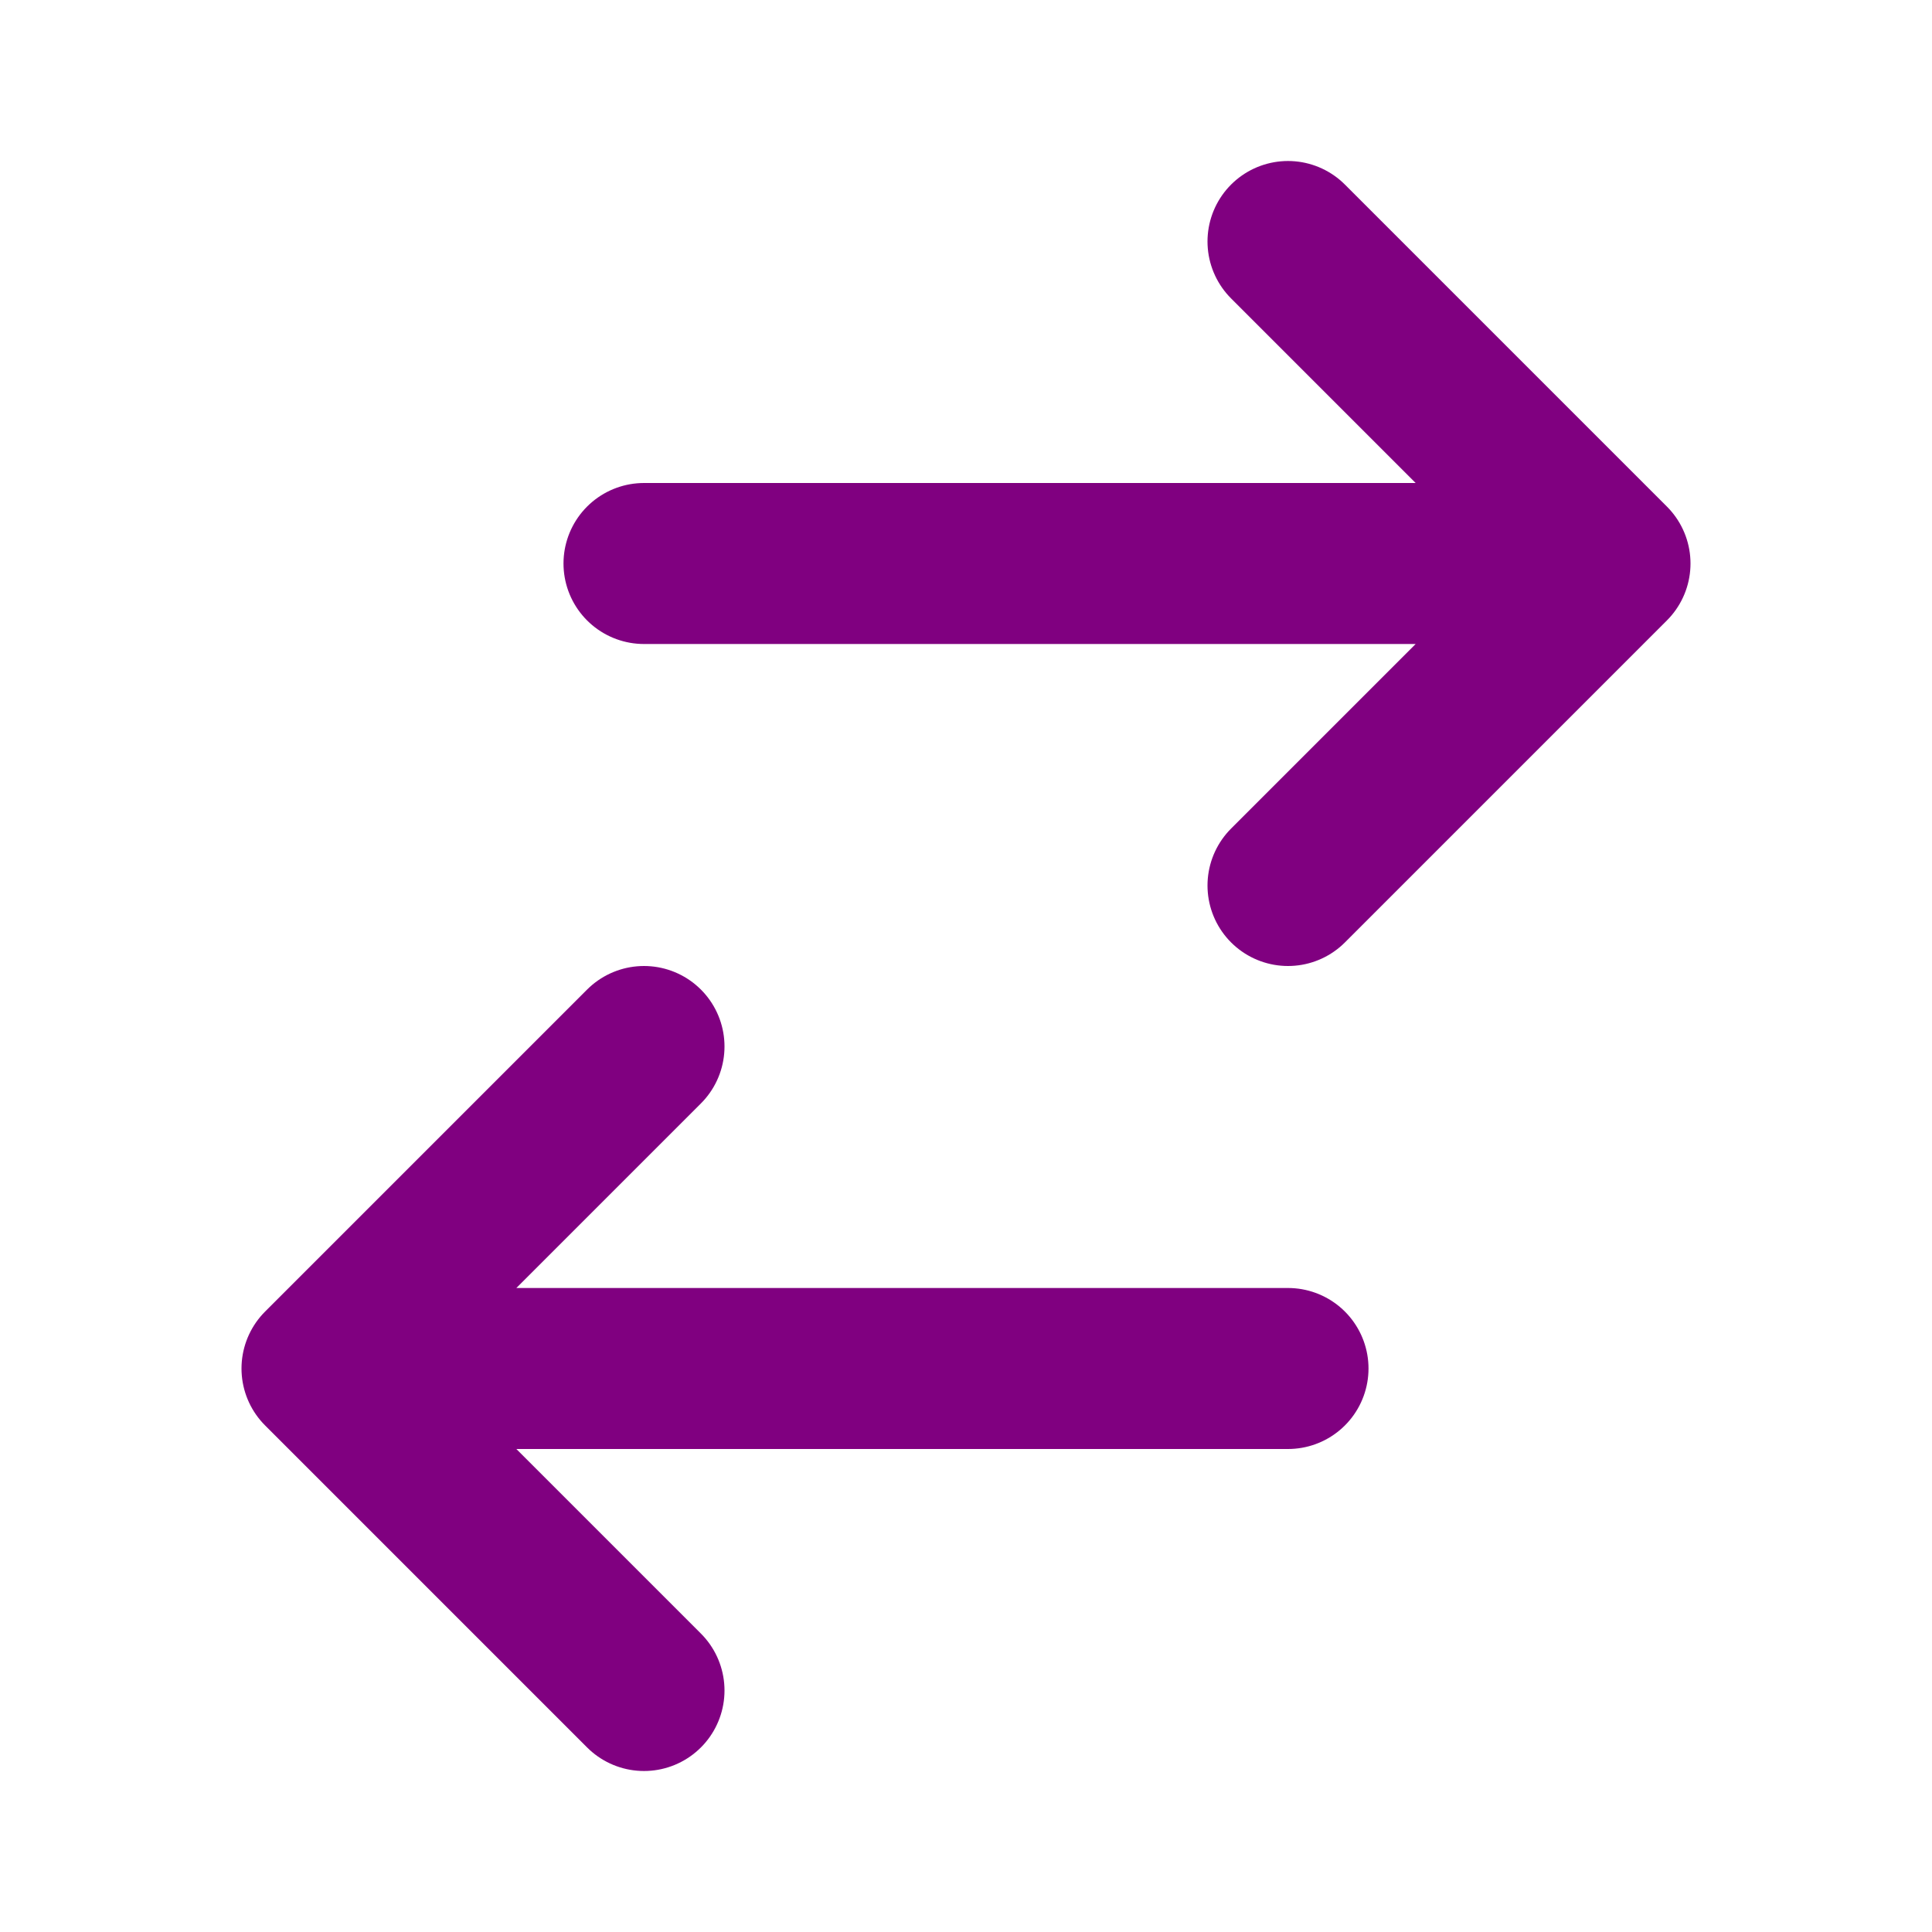
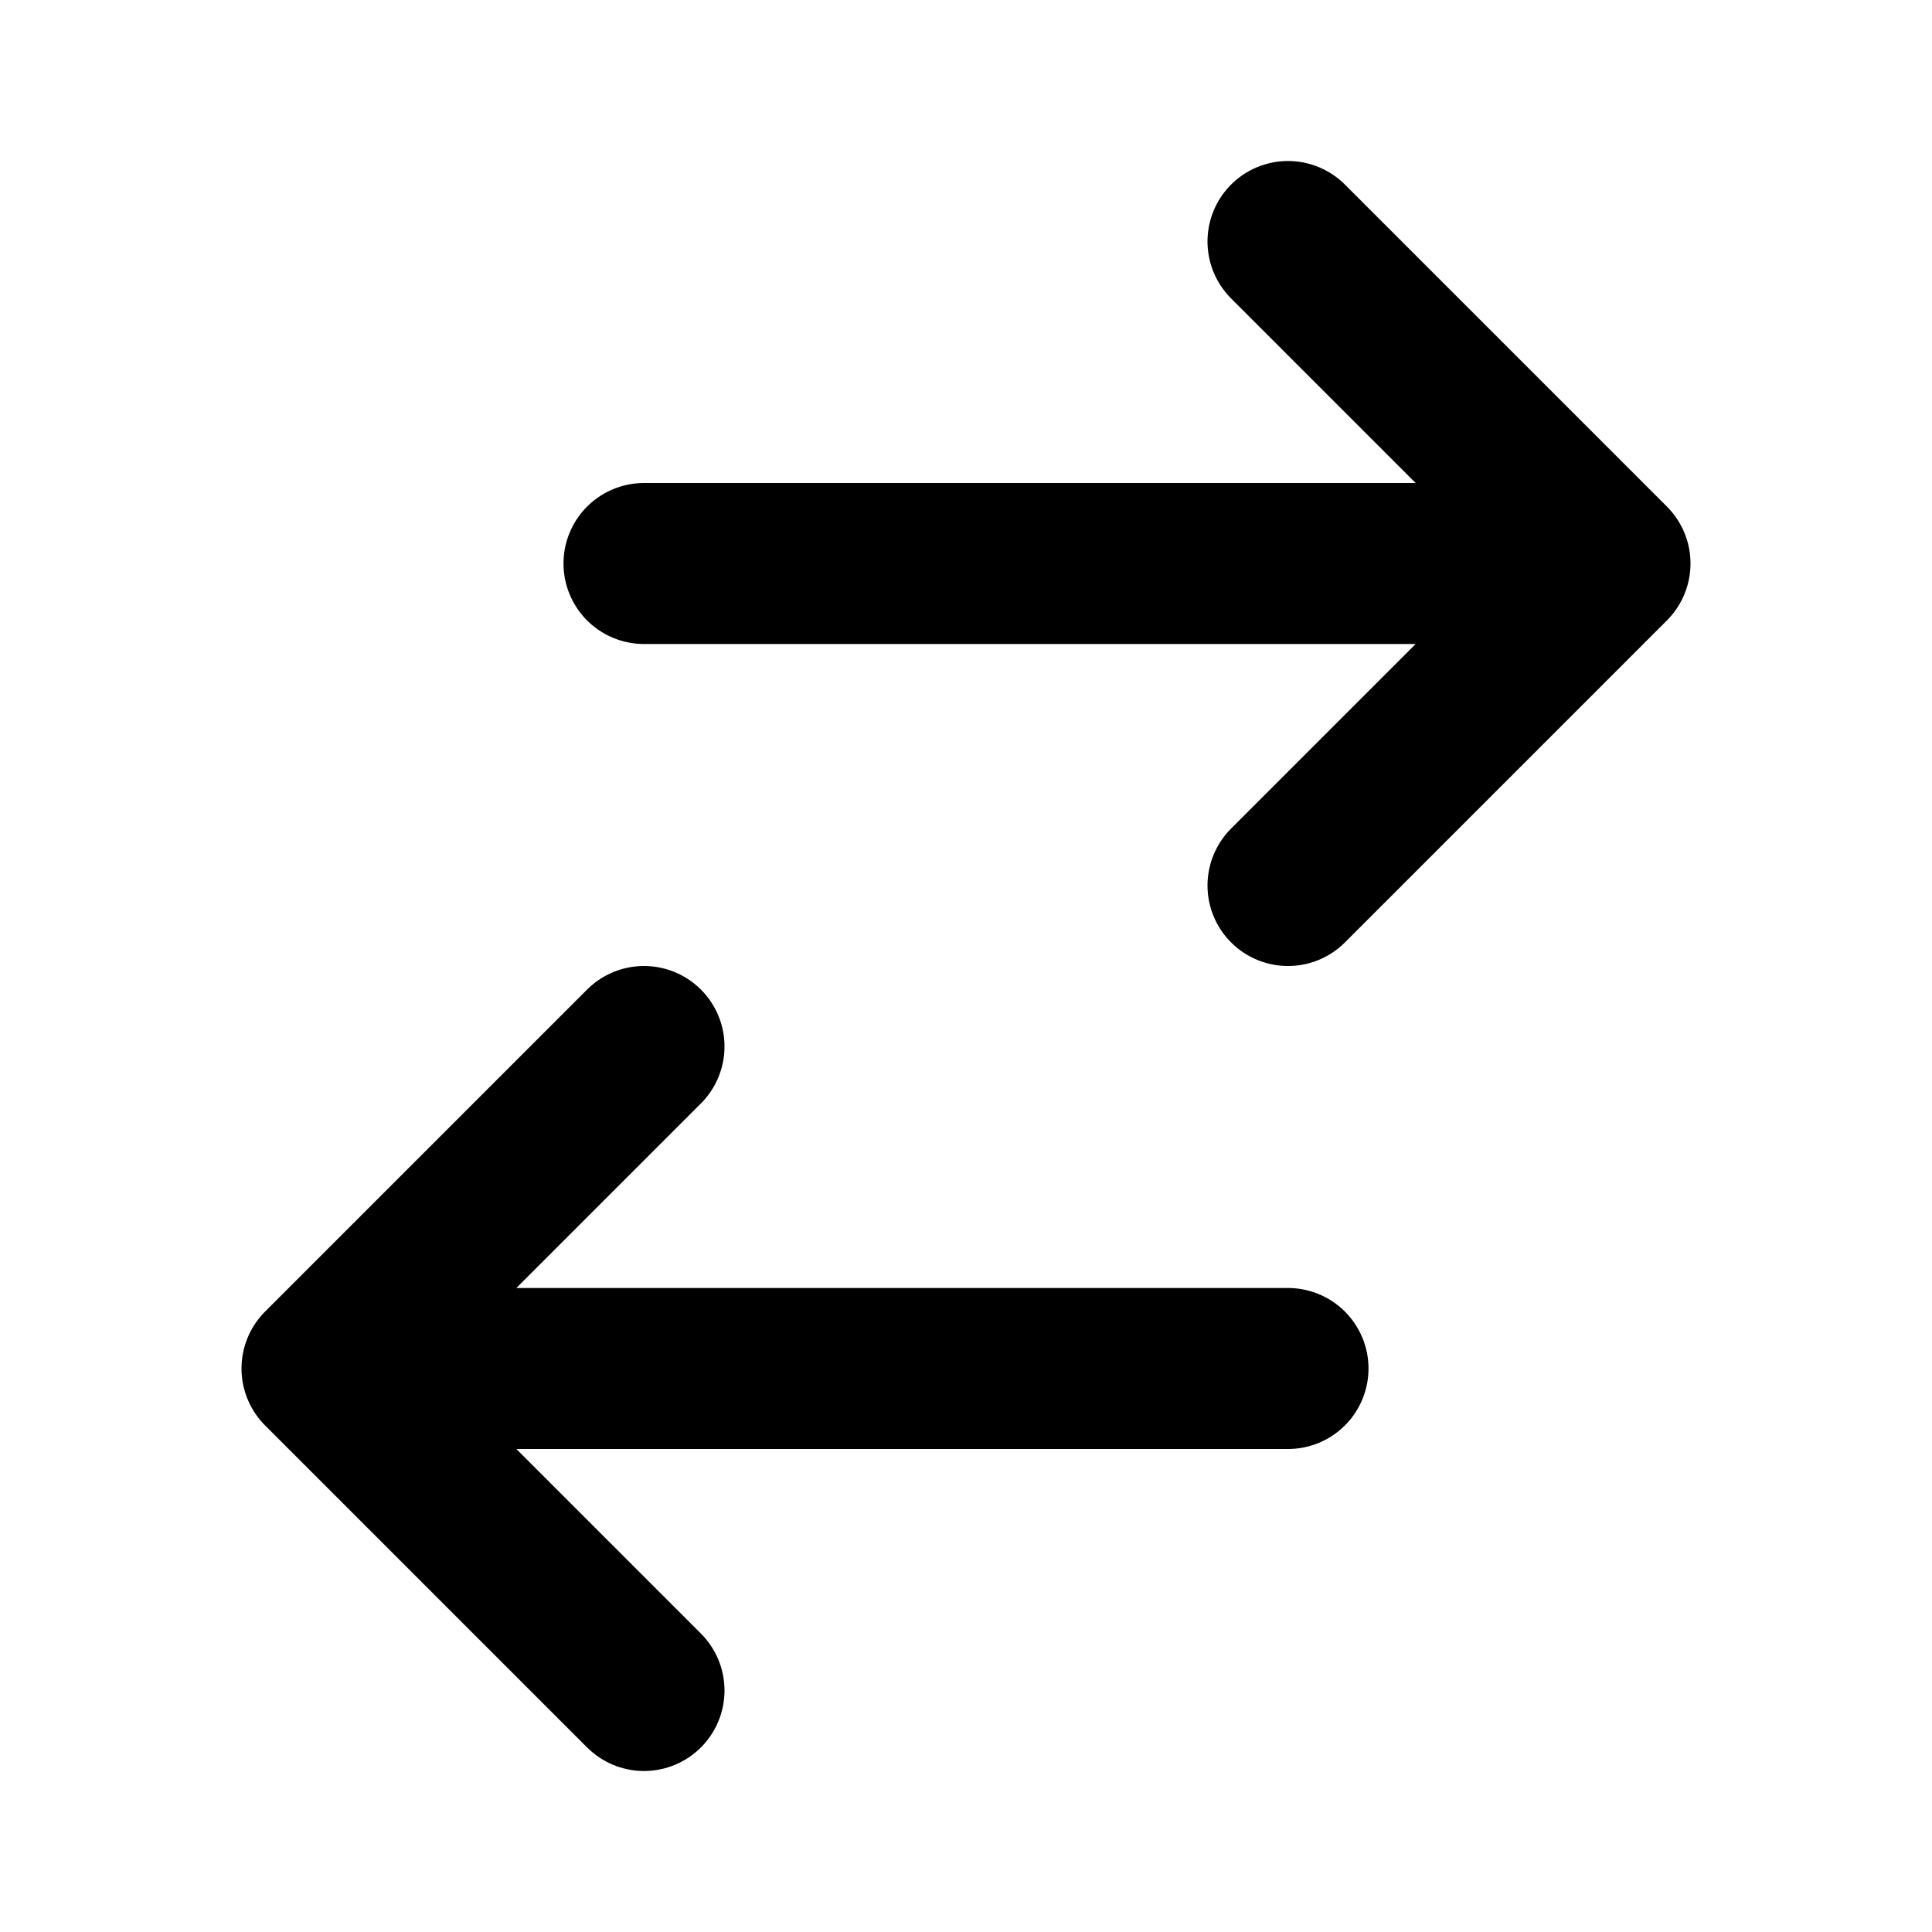
<svg xmlns="http://www.w3.org/2000/svg" fill="none" height="24" viewBox="0 0 24 24" width="24">
-   <path d="m8 7h12m0 0-4-4m4 4-4 4m0 6h-12m0 0 4 4m-4-4 4-4" stroke="purple" stroke-linecap="round" stroke-linejoin="round" stroke-width="2" />
+   <path d="m8 7h12m0 0-4-4m4 4-4 4m0 6h-12m0 0 4 4m-4-4 4-4" stroke="black" stroke-linecap="round" stroke-linejoin="round" stroke-width="2" />
</svg>
